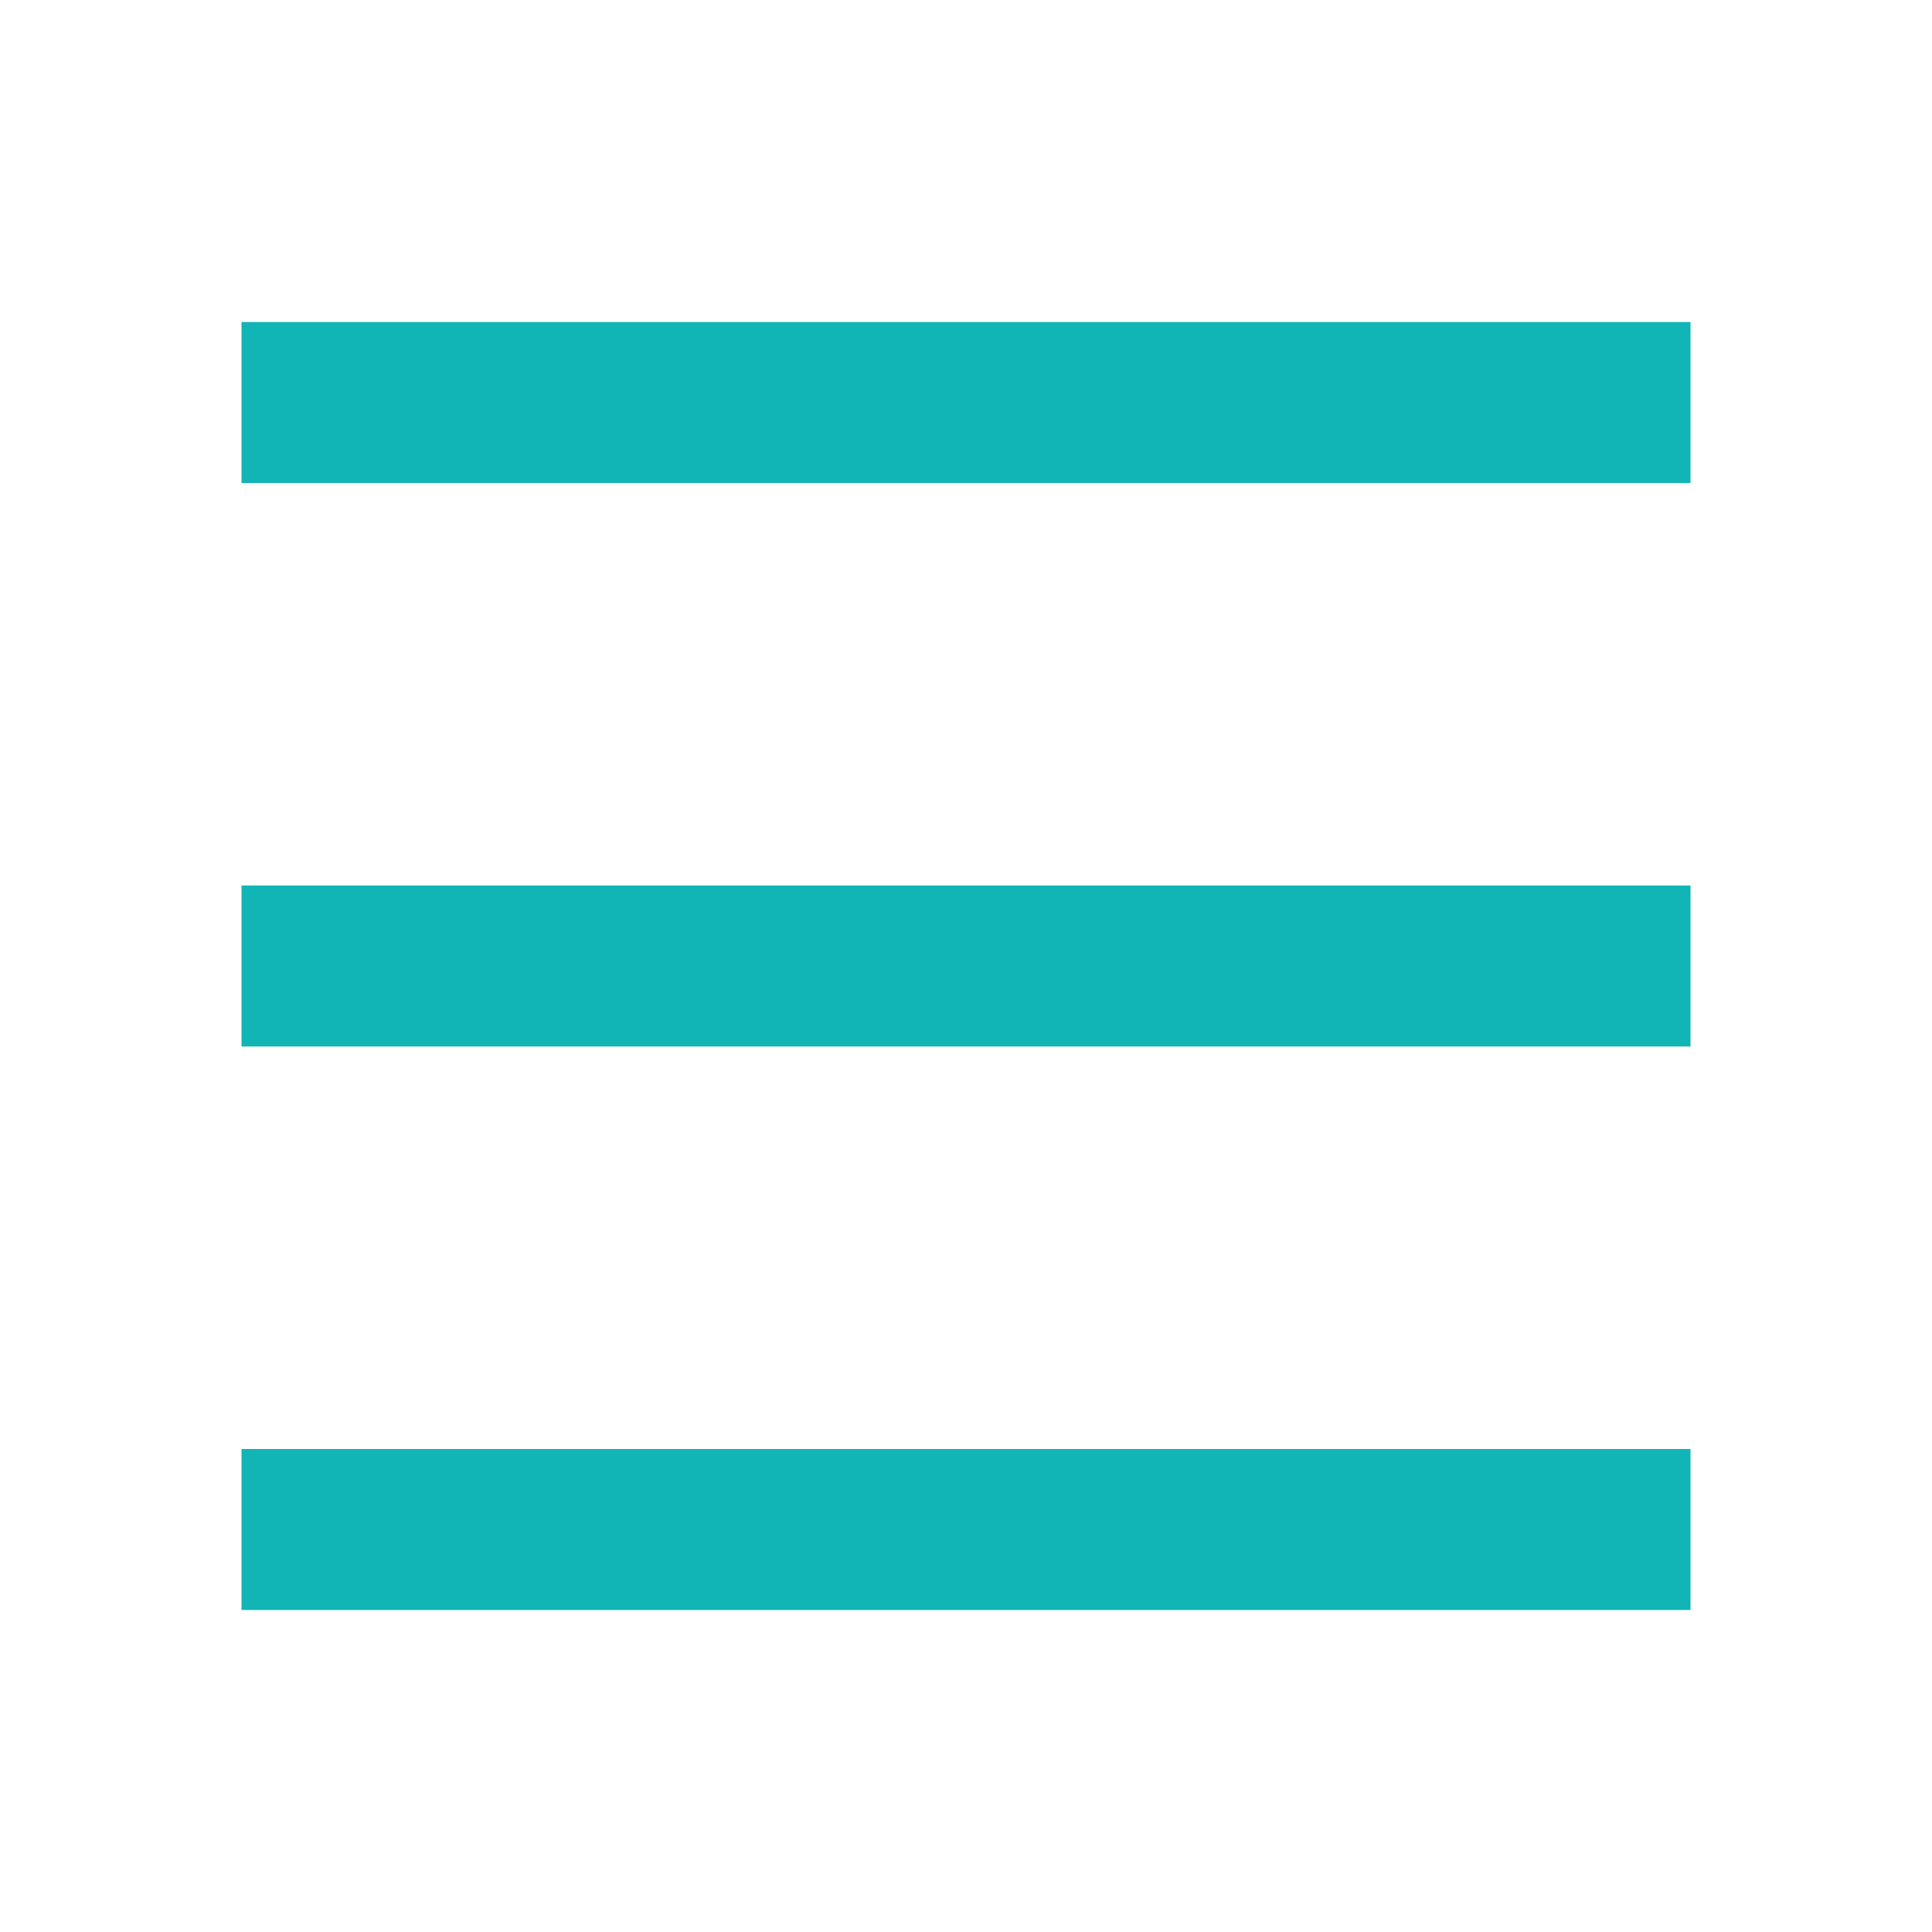
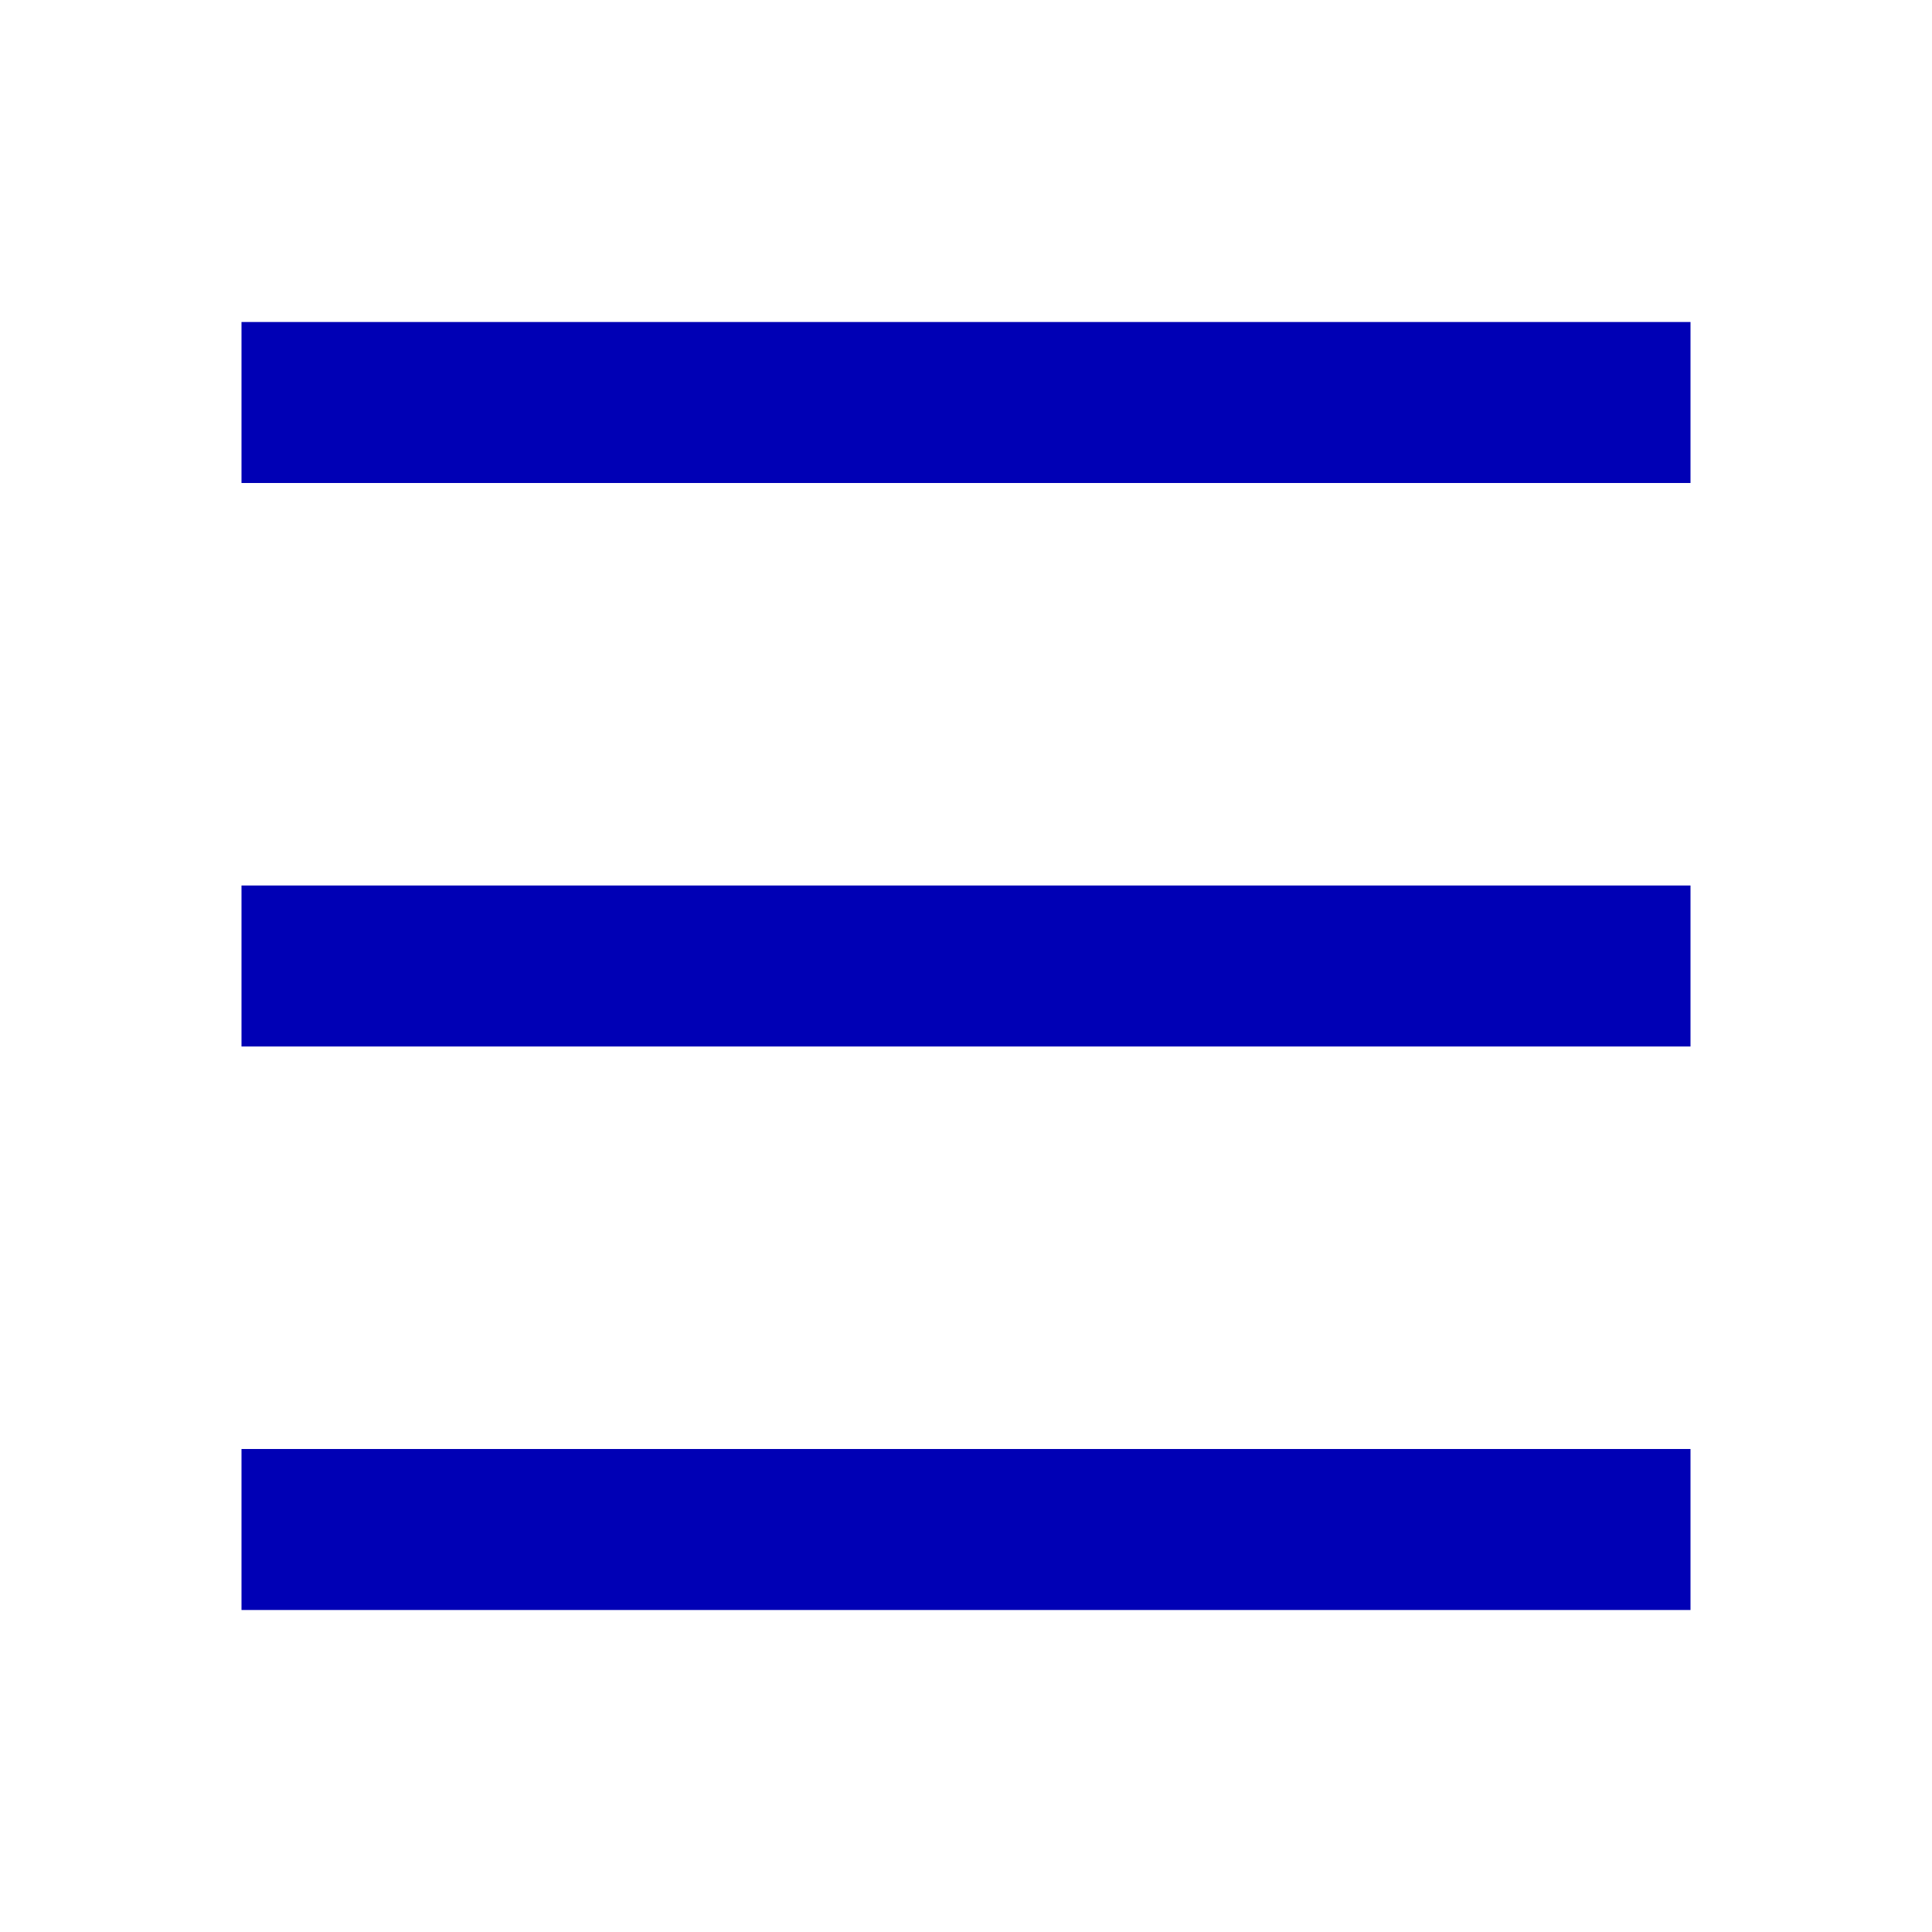
<svg xmlns="http://www.w3.org/2000/svg" viewBox="0 0 24 24" width="24" height="24">
  <path fill="none" d="M0 0h24v24H0z" />
-   <path d="M3 4h18v2H3V4zm0 7h18v2H3v-2zm0 7h18v2H3v-2z" fill="rgba(17,181,181,1)" />
+   <path d="M3 4h18v2H3V4zm0 7h18v2H3v-2zm0 7h18v2H3v-2z" fill="rgba(0,0,181,1)" />
</svg>
